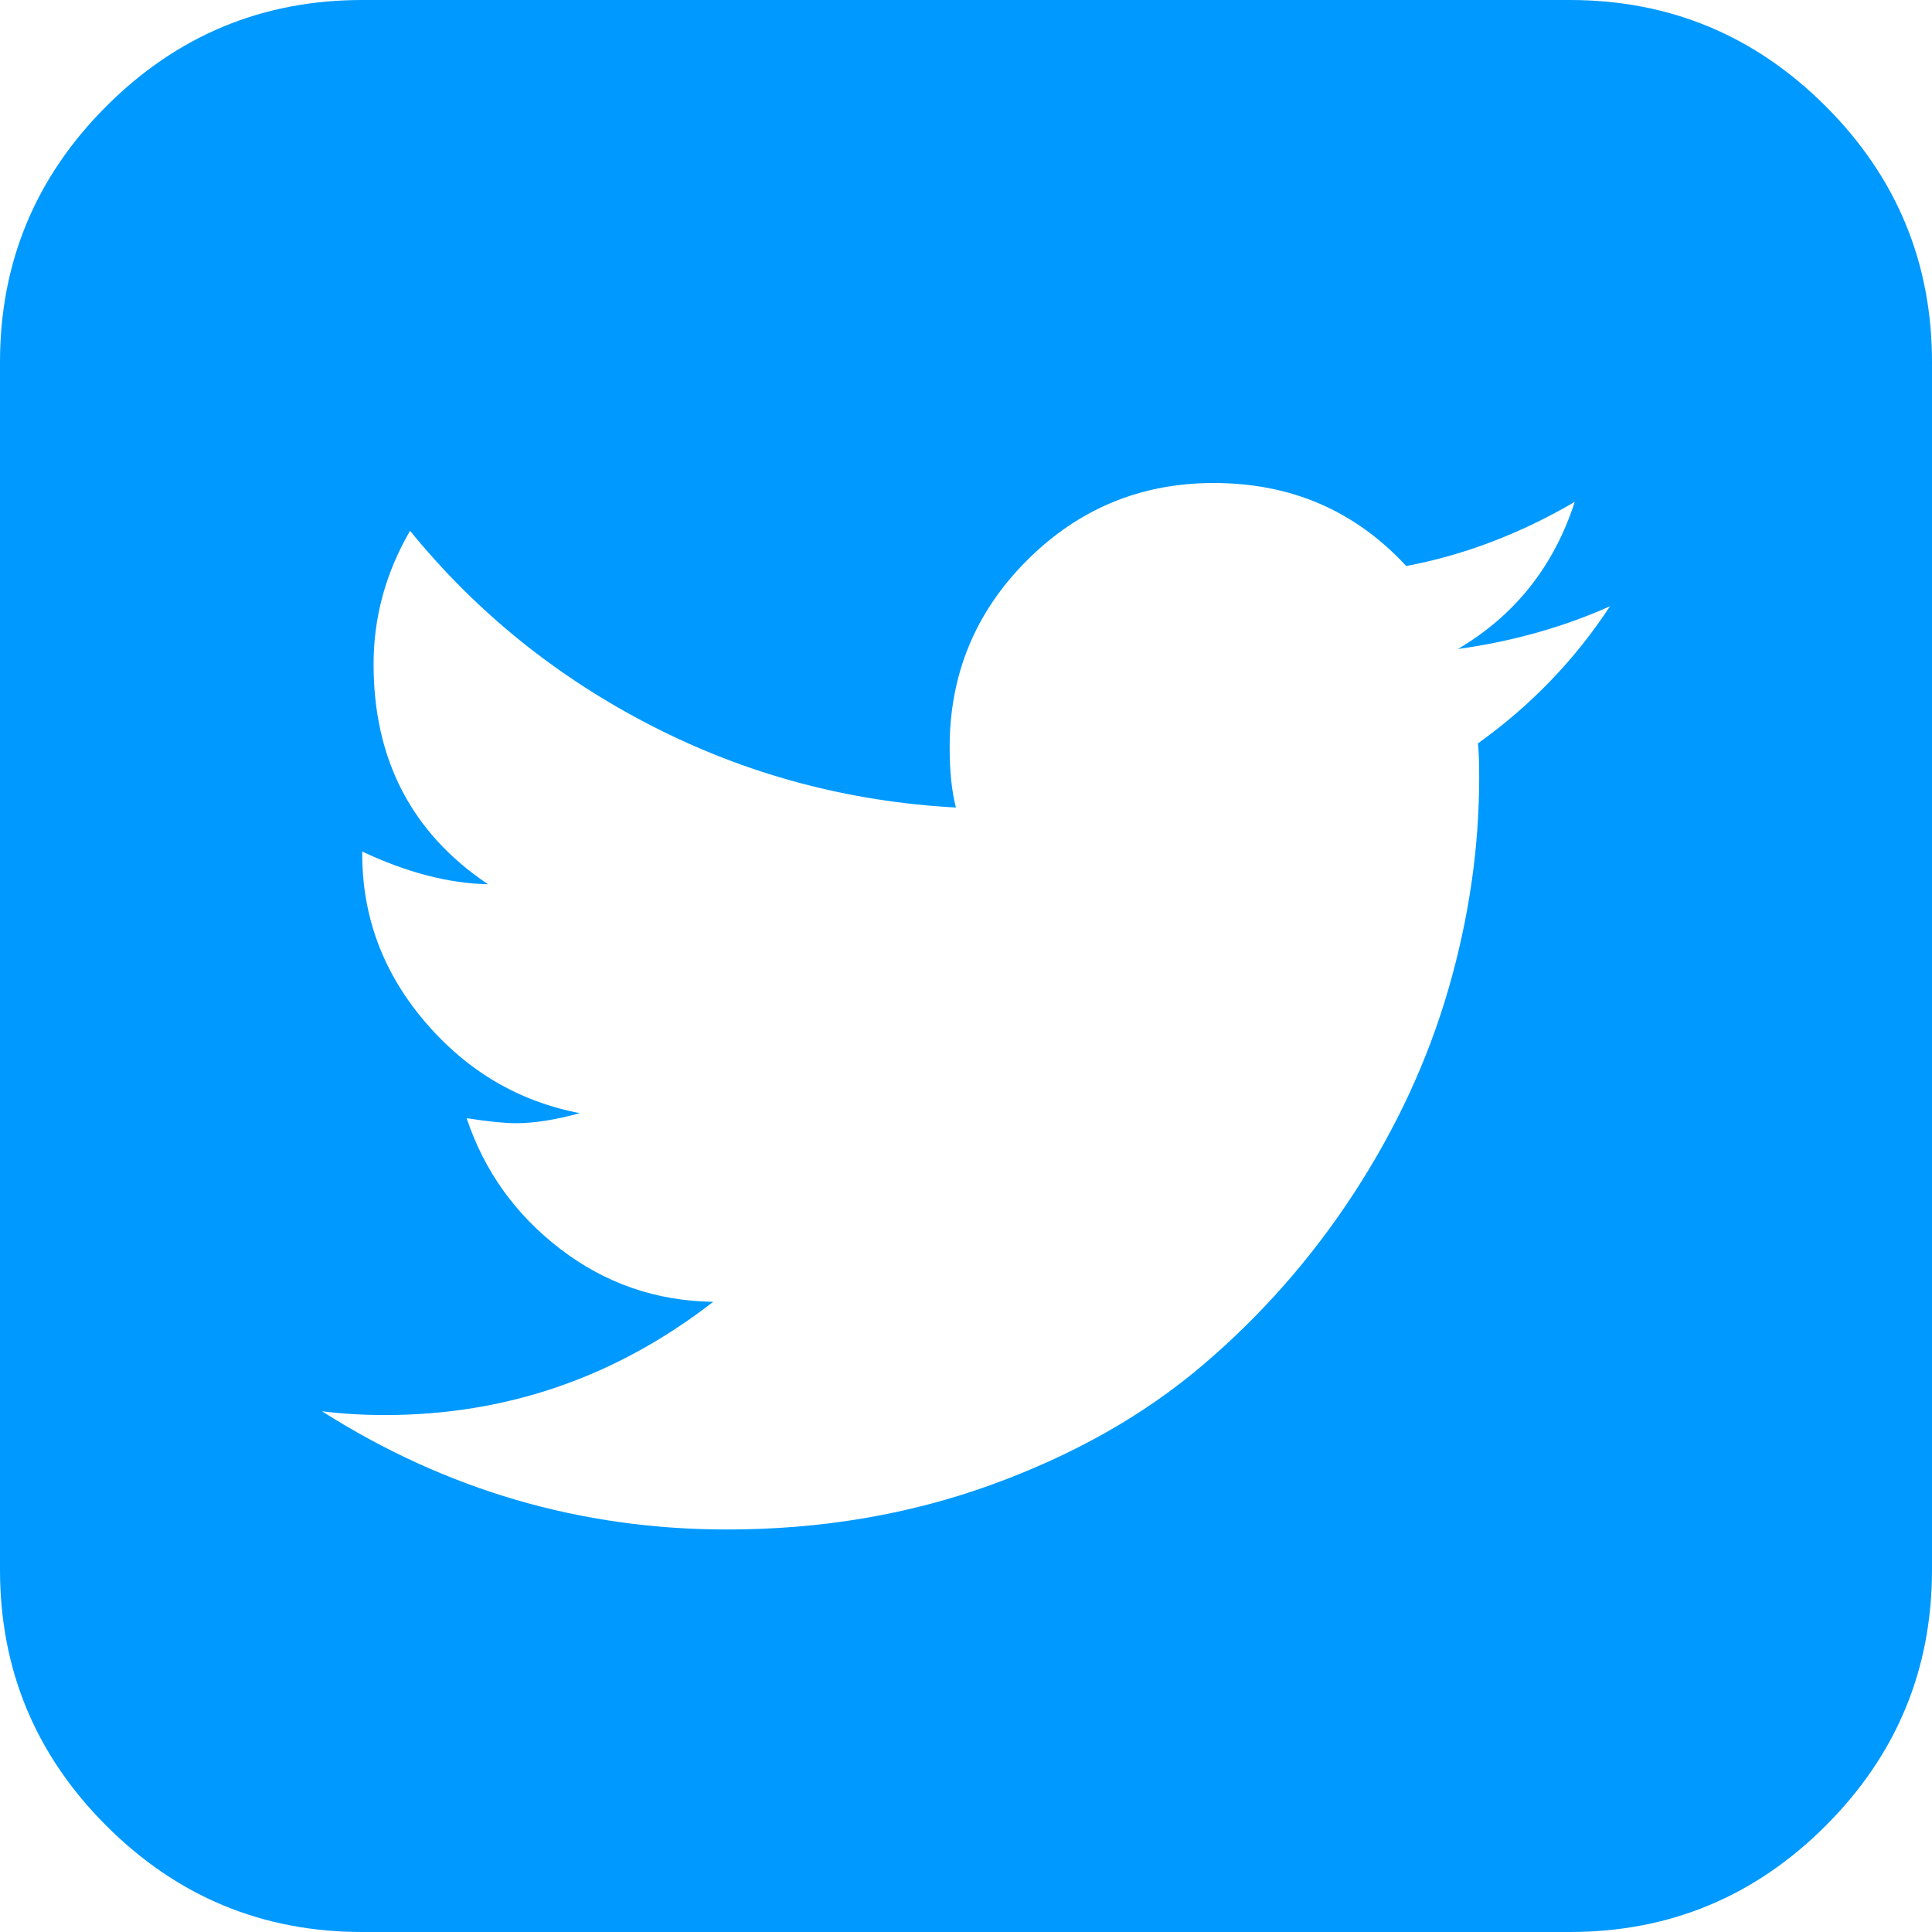
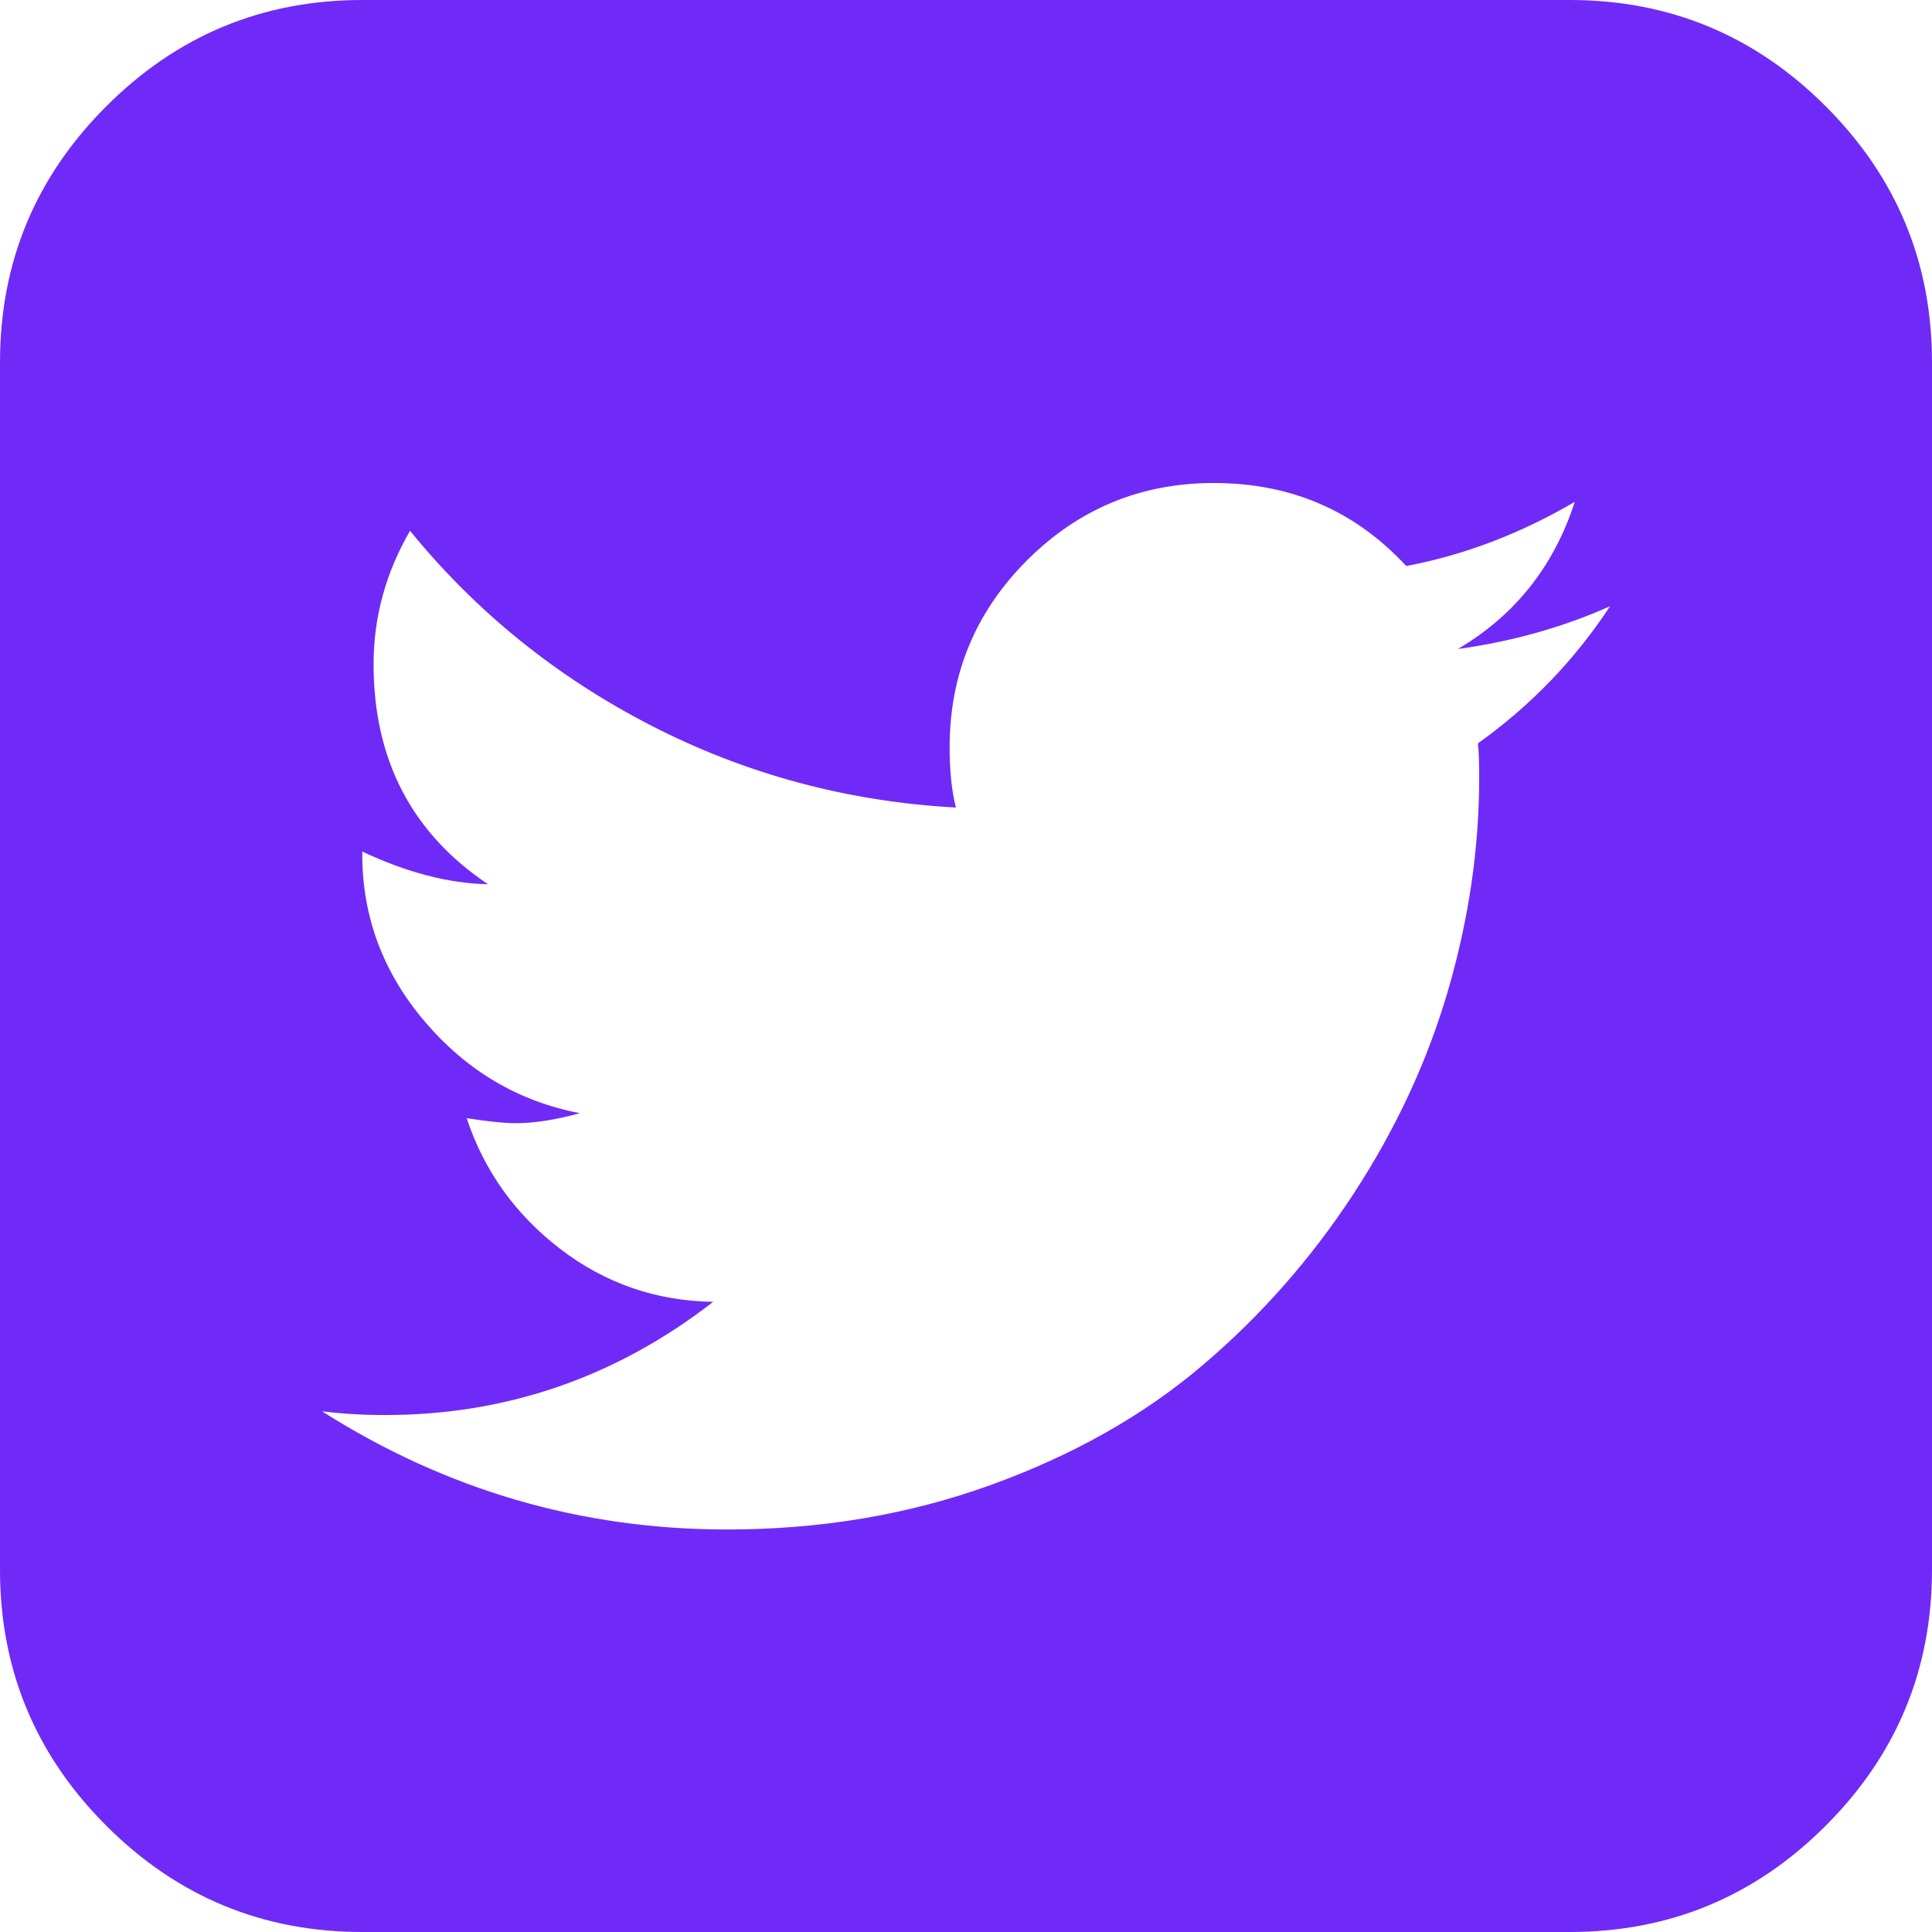
<svg xmlns="http://www.w3.org/2000/svg" width="80" height="80" viewBox="0 0 80 80" fill="none">
-   <path d="M66.667 25.104C64.722 25.972 62.621 26.562 60.365 26.875C62.726 25.486 64.34 23.455 65.208 20.781C62.951 22.101 60.625 22.986 58.229 23.438C56.111 21.146 53.455 20 50.26 20C47.24 20 44.661 21.068 42.526 23.203C40.391 25.338 39.323 27.917 39.323 30.938C39.323 31.944 39.41 32.778 39.583 33.438C35.104 33.194 30.903 32.066 26.979 30.052C23.056 28.038 19.722 25.347 16.979 21.979C15.972 23.715 15.469 25.556 15.469 27.5C15.469 31.458 17.049 34.496 20.208 36.615C18.576 36.58 16.84 36.129 15 35.26V35.365C15 37.969 15.868 40.286 17.604 42.318C19.34 44.349 21.476 45.608 24.01 46.094C23.003 46.371 22.118 46.51 21.354 46.51C20.903 46.51 20.226 46.441 19.323 46.302C20.052 48.49 21.346 50.295 23.203 51.719C25.061 53.142 27.17 53.871 29.531 53.906C25.503 57.031 20.972 58.594 15.938 58.594C15.035 58.594 14.167 58.542 13.333 58.438C18.472 61.701 24.062 63.333 30.104 63.333C33.993 63.333 37.639 62.717 41.042 61.484C44.444 60.252 47.361 58.602 49.792 56.536C52.222 54.471 54.314 52.092 56.068 49.401C57.821 46.71 59.123 43.898 59.974 40.964C60.825 38.029 61.25 35.104 61.25 32.188C61.25 31.562 61.233 31.094 61.198 30.781C63.385 29.219 65.208 27.326 66.667 25.104ZM80 15V65C80 69.132 78.533 72.665 75.599 75.599C72.665 78.533 69.132 80 65 80H15C10.868 80 7.335 78.533 4.401 75.599C1.467 72.665 0 69.132 0 65V15C0 10.868 1.467 7.335 4.401 4.401C7.335 1.467 10.868 0 15 0H65C69.132 0 72.665 1.467 75.599 4.401C78.533 7.335 80 10.868 80 15Z" fill="#0099FF" />
+   <path d="M66.667 25.104C64.722 25.972 62.621 26.562 60.365 26.875C62.726 25.486 64.34 23.455 65.208 20.781C62.951 22.101 60.625 22.986 58.229 23.438C56.111 21.146 53.455 20 50.26 20C47.24 20 44.661 21.068 42.526 23.203C40.391 25.338 39.323 27.917 39.323 30.938C39.323 31.944 39.41 32.778 39.583 33.438C35.104 33.194 30.903 32.066 26.979 30.052C23.056 28.038 19.722 25.347 16.979 21.979C15.972 23.715 15.469 25.556 15.469 27.5C15.469 31.458 17.049 34.496 20.208 36.615C18.576 36.58 16.84 36.129 15 35.26V35.365C15 37.969 15.868 40.286 17.604 42.318C19.34 44.349 21.476 45.608 24.01 46.094C23.003 46.371 22.118 46.51 21.354 46.51C20.903 46.51 20.226 46.441 19.323 46.302C20.052 48.49 21.346 50.295 23.203 51.719C25.061 53.142 27.17 53.871 29.531 53.906C25.503 57.031 20.972 58.594 15.938 58.594C15.035 58.594 14.167 58.542 13.333 58.438C18.472 61.701 24.062 63.333 30.104 63.333C33.993 63.333 37.639 62.717 41.042 61.484C44.444 60.252 47.361 58.602 49.792 56.536C52.222 54.471 54.314 52.092 56.068 49.401C57.821 46.71 59.123 43.898 59.974 40.964C60.825 38.029 61.25 35.104 61.25 32.188C61.25 31.562 61.233 31.094 61.198 30.781C63.385 29.219 65.208 27.326 66.667 25.104ZM80 15V65C80 69.132 78.533 72.665 75.599 75.599C72.665 78.533 69.132 80 65 80H15C10.868 80 7.335 78.533 4.401 75.599C1.467 72.665 0 69.132 0 65V15C0 10.868 1.467 7.335 4.401 4.401C7.335 1.467 10.868 0 15 0H65C69.132 0 72.665 1.467 75.599 4.401C78.533 7.335 80 10.868 80 15Z" fill="#702AF7" />
</svg>
